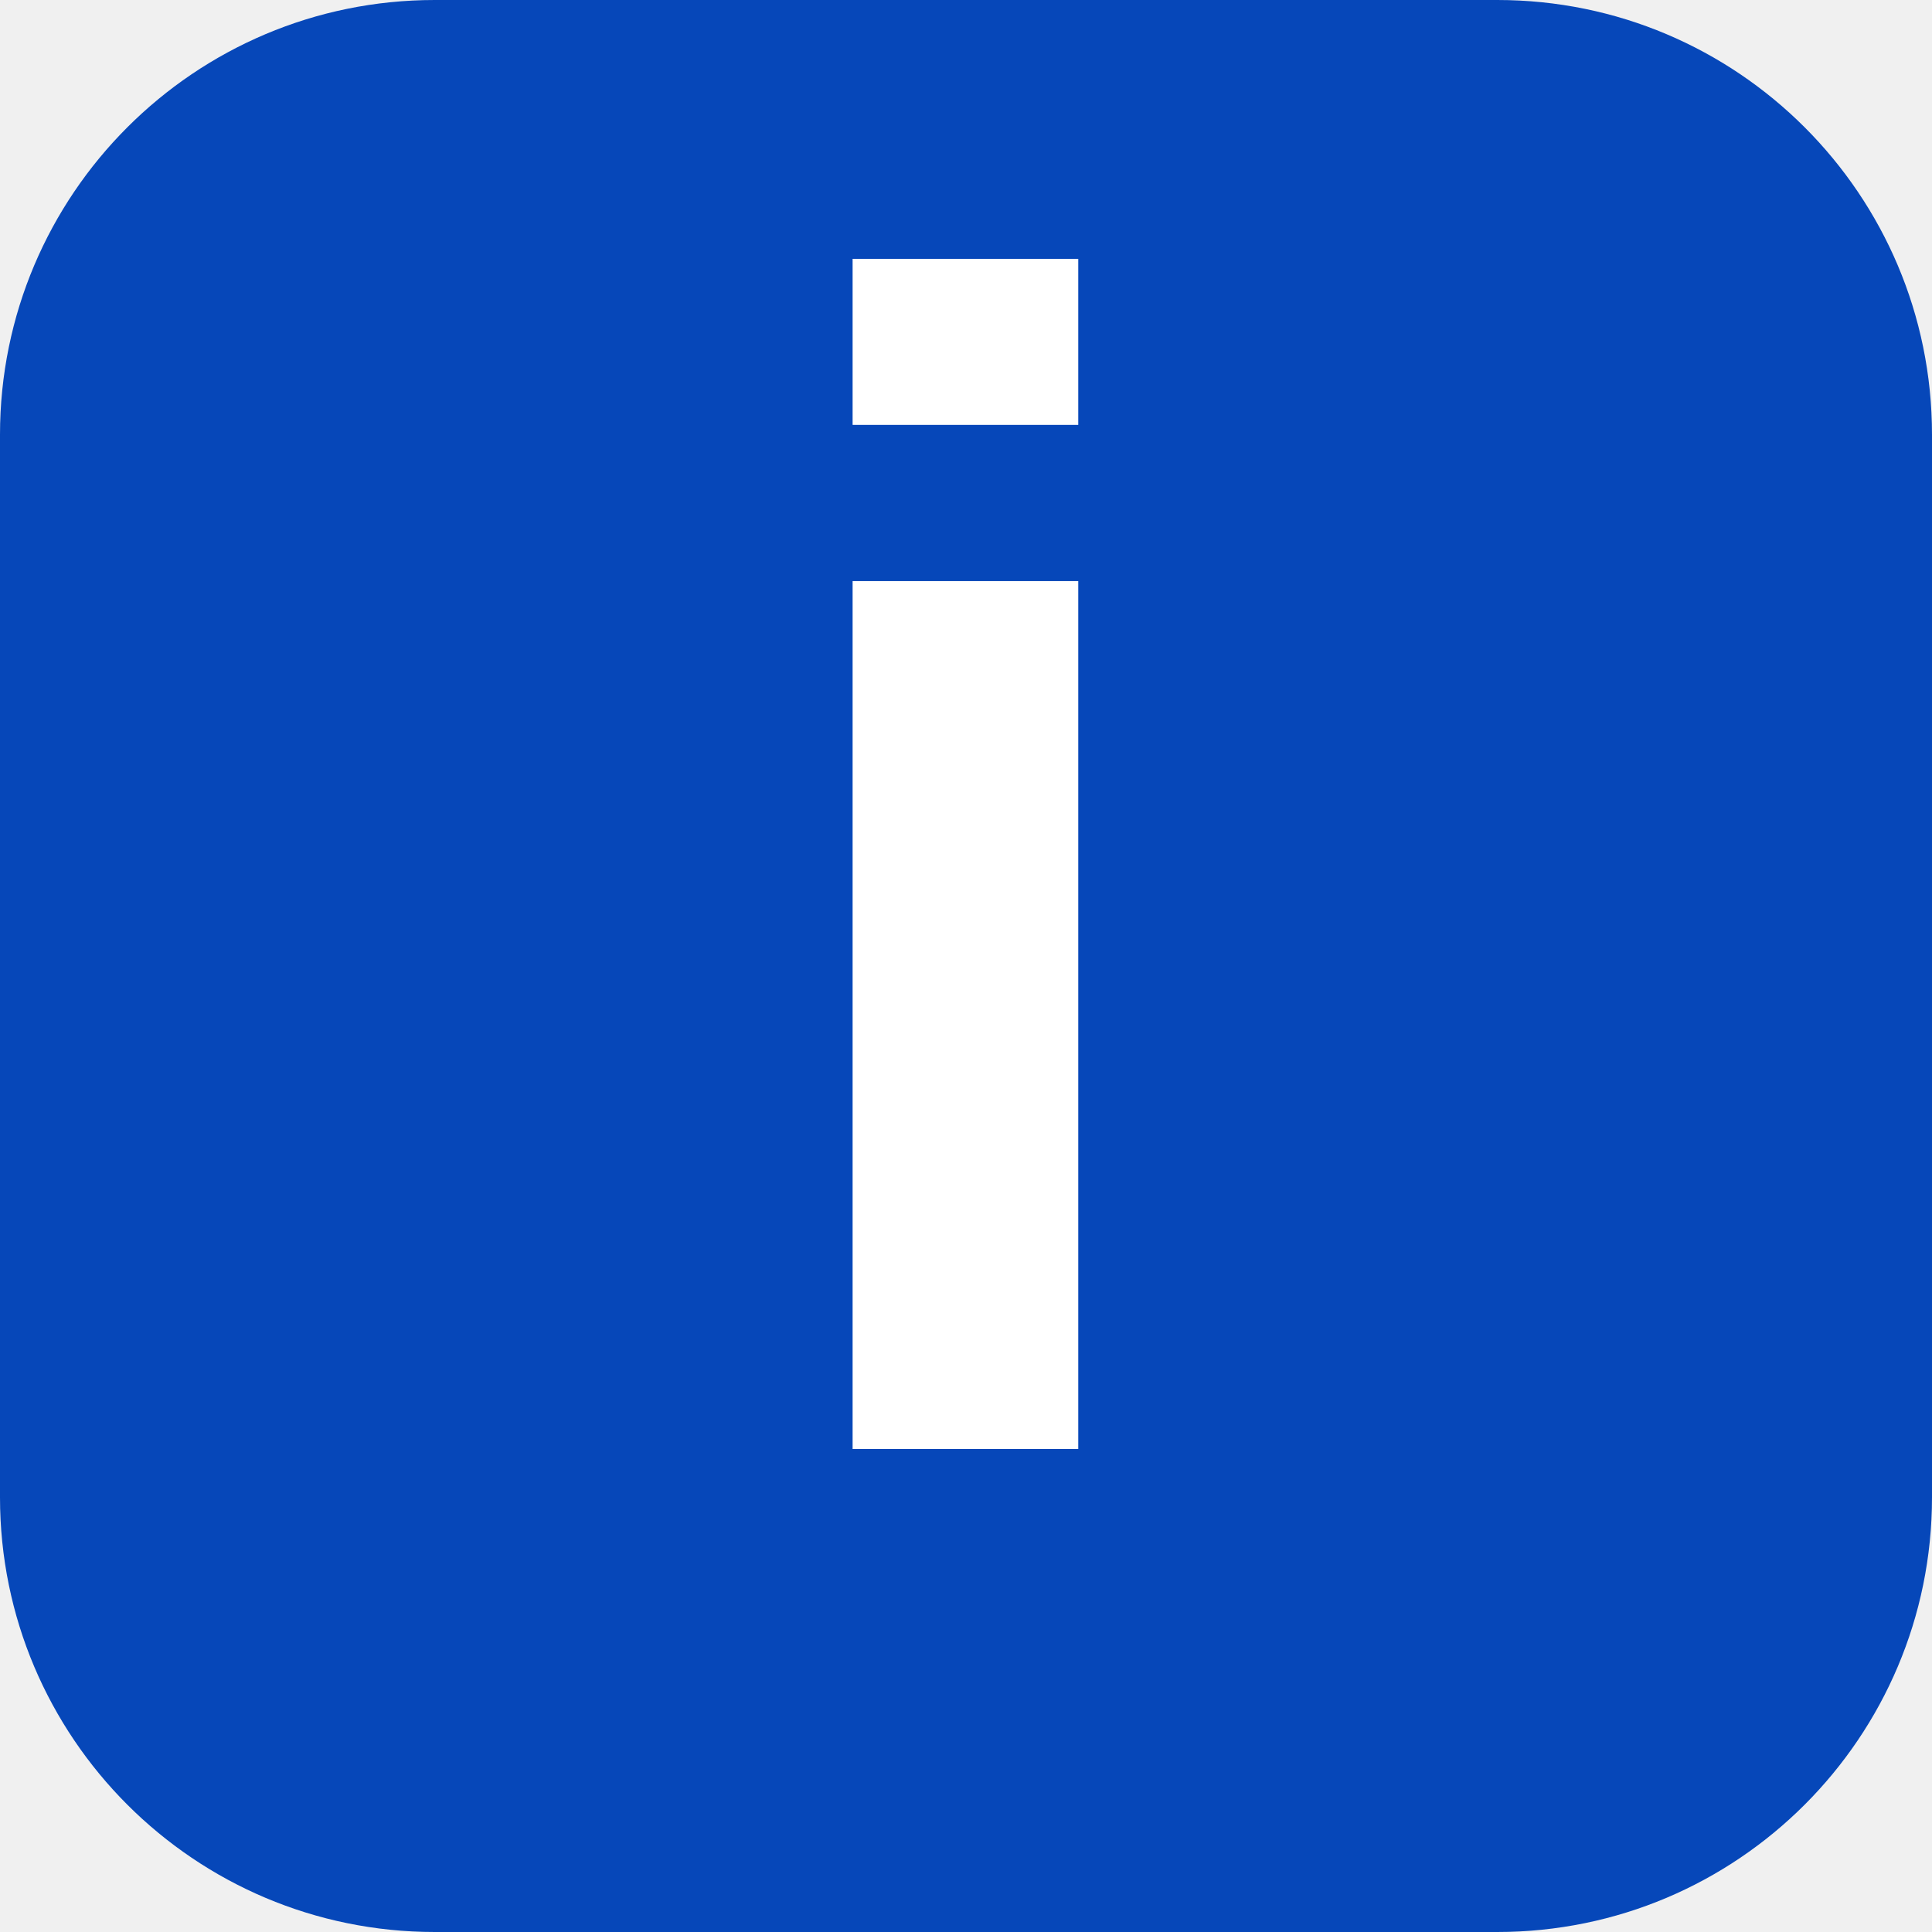
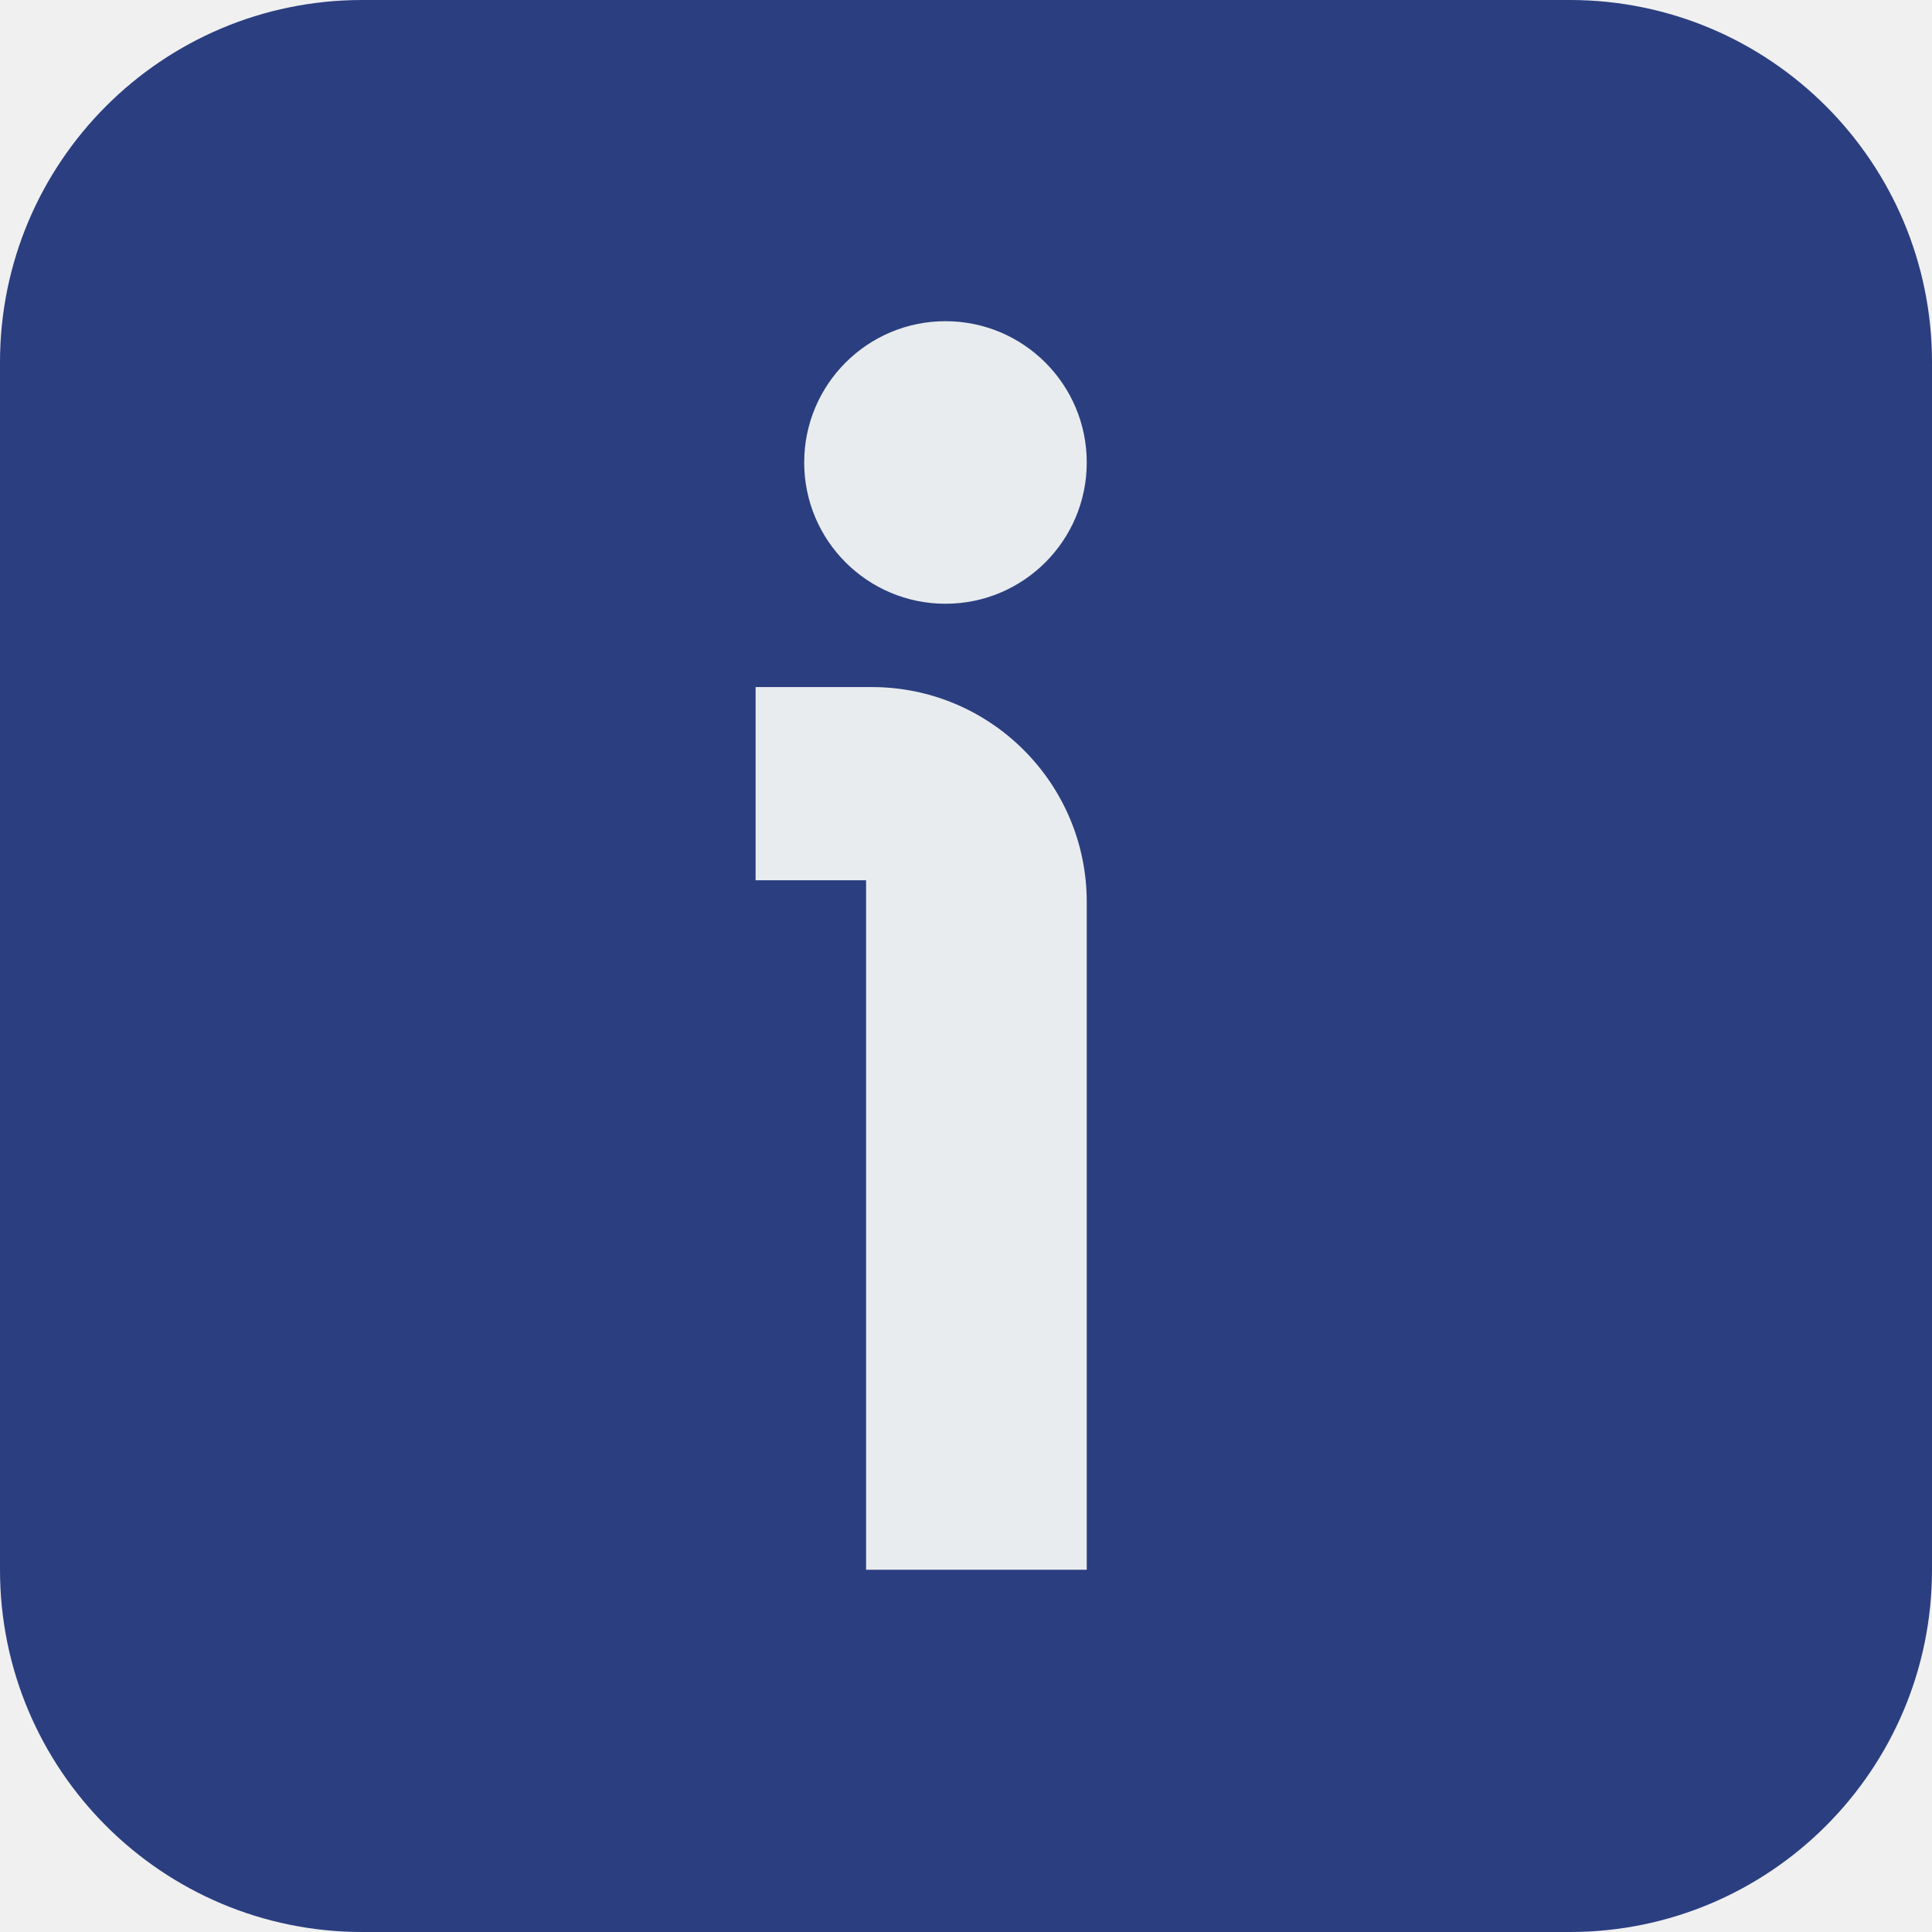
- <svg xmlns="http://www.w3.org/2000/svg" viewBox="0 0 40 40">
-   <rect width="40" height="40" rx="9" fill="#0647b9" />
-   <text x="20" y="30" font-family="Arial,sans-serif" font-size="34" font-weight="700" fill="white" text-anchor="middle">i</text>
+ <svg xmlns="http://www.w3.org/2000/svg" viewBox="0 0 64 64">
+   <rect width="64" height="64" rx="12" fill="#2b3e80" />
+   <path fill="#e8ecee" d="M28.88 22.76H25.03V29.16H28.69V52H36V29.88C36 25.95 32.81 22.76 28.88 22.76ZM36 15.32A4.68 4.68 0 0 0 26.64 15.32 4.68 4.68 0 0 0 36 15.32Z" />
</svg>
